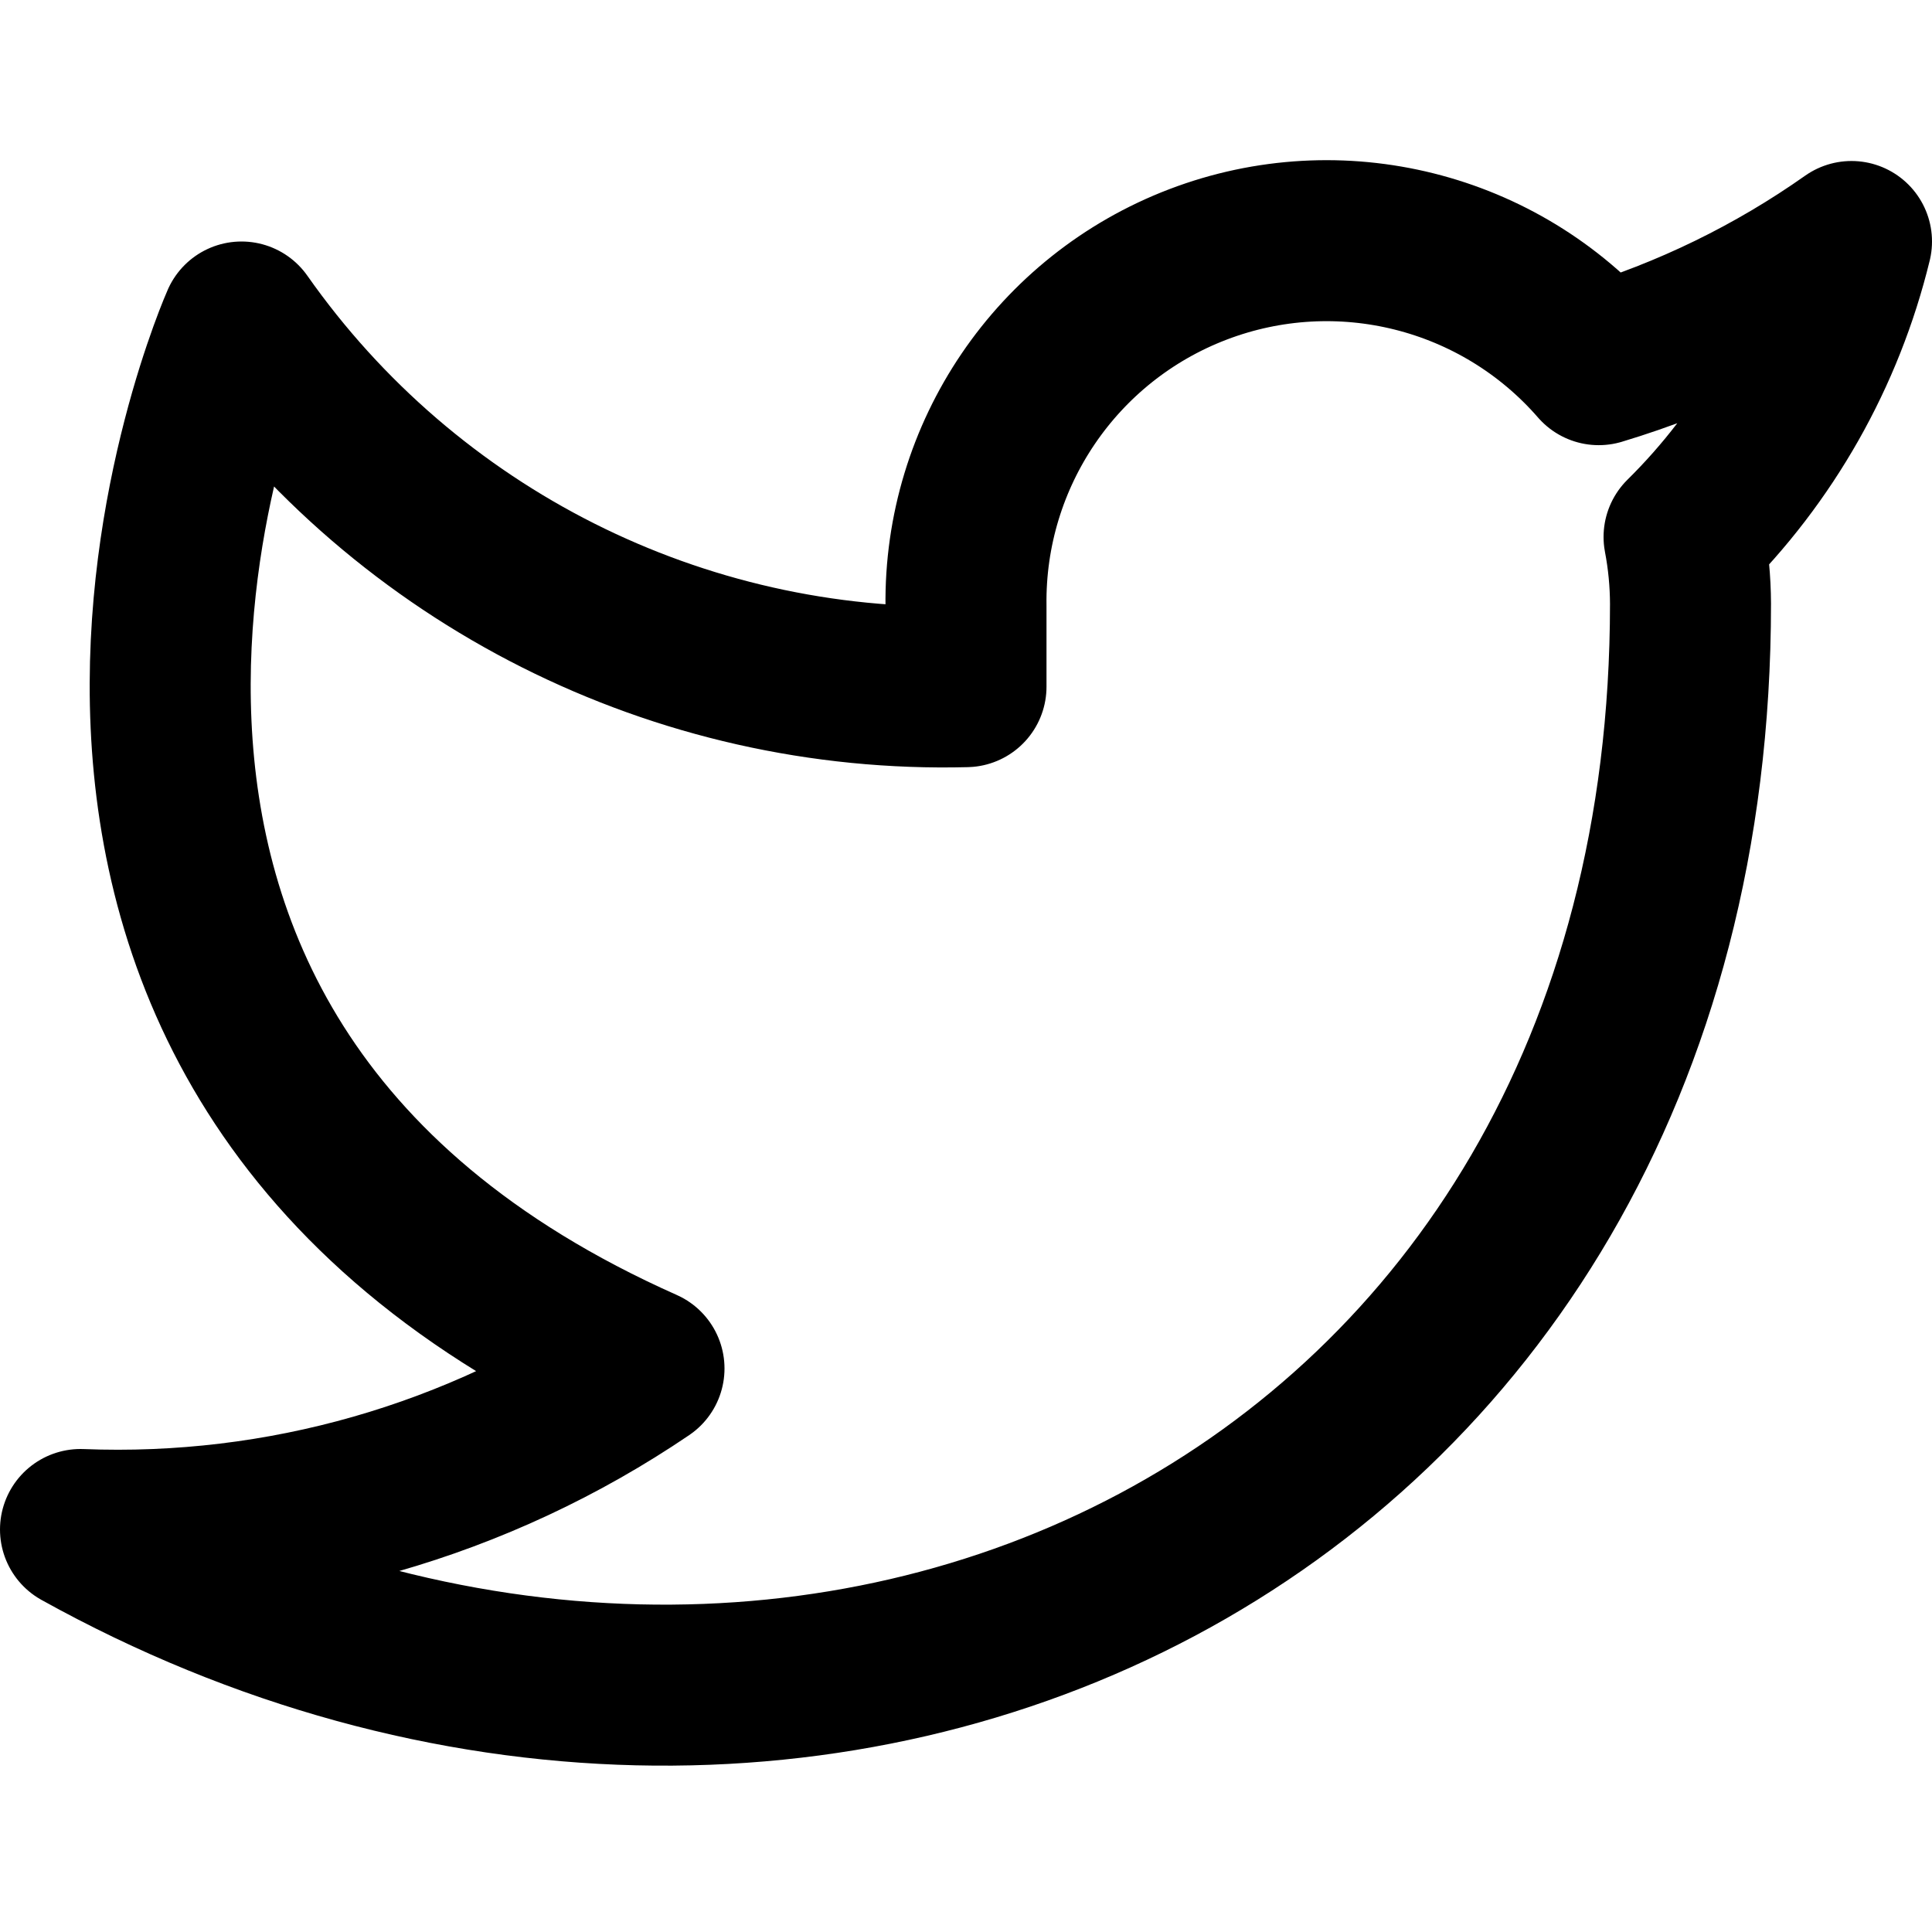
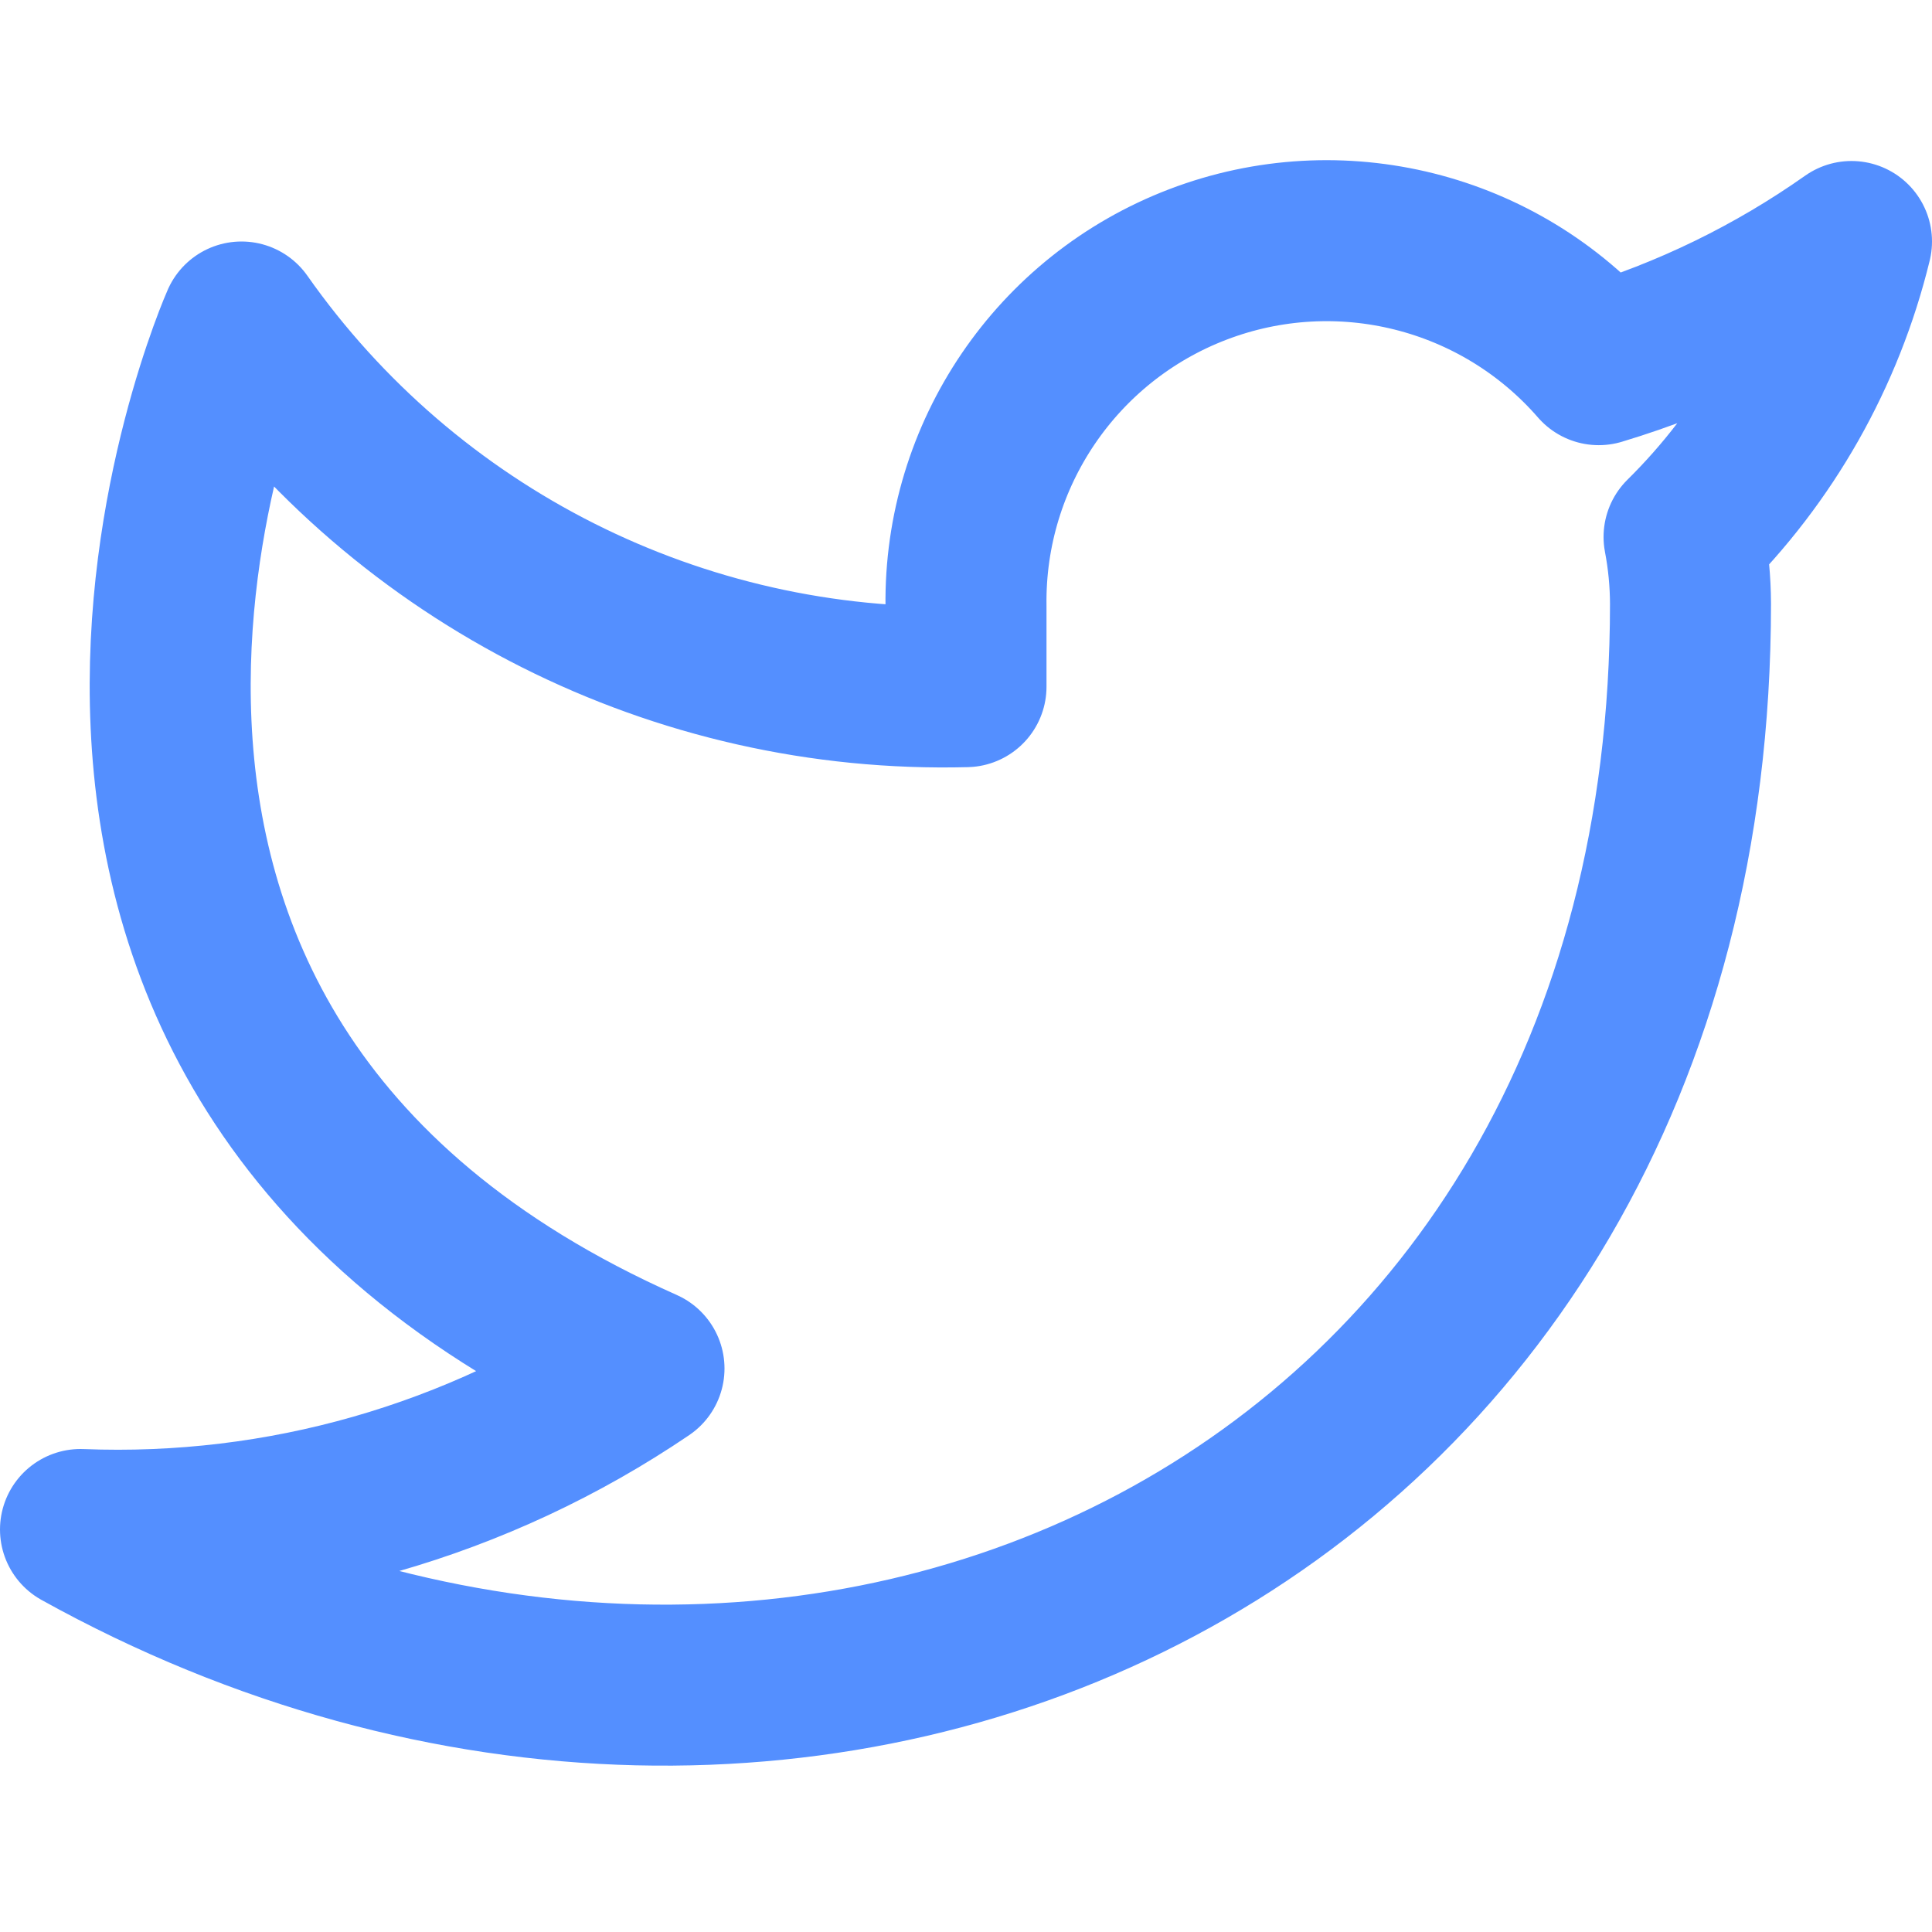
- <svg xmlns="http://www.w3.org/2000/svg" width="24" height="24" viewBox="0 0 24 24" fill="none" stroke="currentColor" stroke-width="2" stroke-linecap="round" stroke-linejoin="round" class="feather feather-twitter">
+ <svg xmlns="http://www.w3.org/2000/svg" width="24" height="24" viewBox="0 0 24 24" fill="none" stroke="#548fff" stroke-width="2" stroke-linecap="round" stroke-linejoin="round" class="feather feather-twitter">
  <path d="M23 3a10.9 10.9 0 0 1-3.14 1.53 4.48 4.48 0 0 0-7.86 3v1A10.66 10.66 0 0 1 3 4s-4 9 5 13a11.64 11.64 0 0 1-7 2c9 5 20 0 20-11.5a4.5 4.5 0 0 0-.08-.83A7.72 7.72 0 0 0 23 3z" />
</svg>
